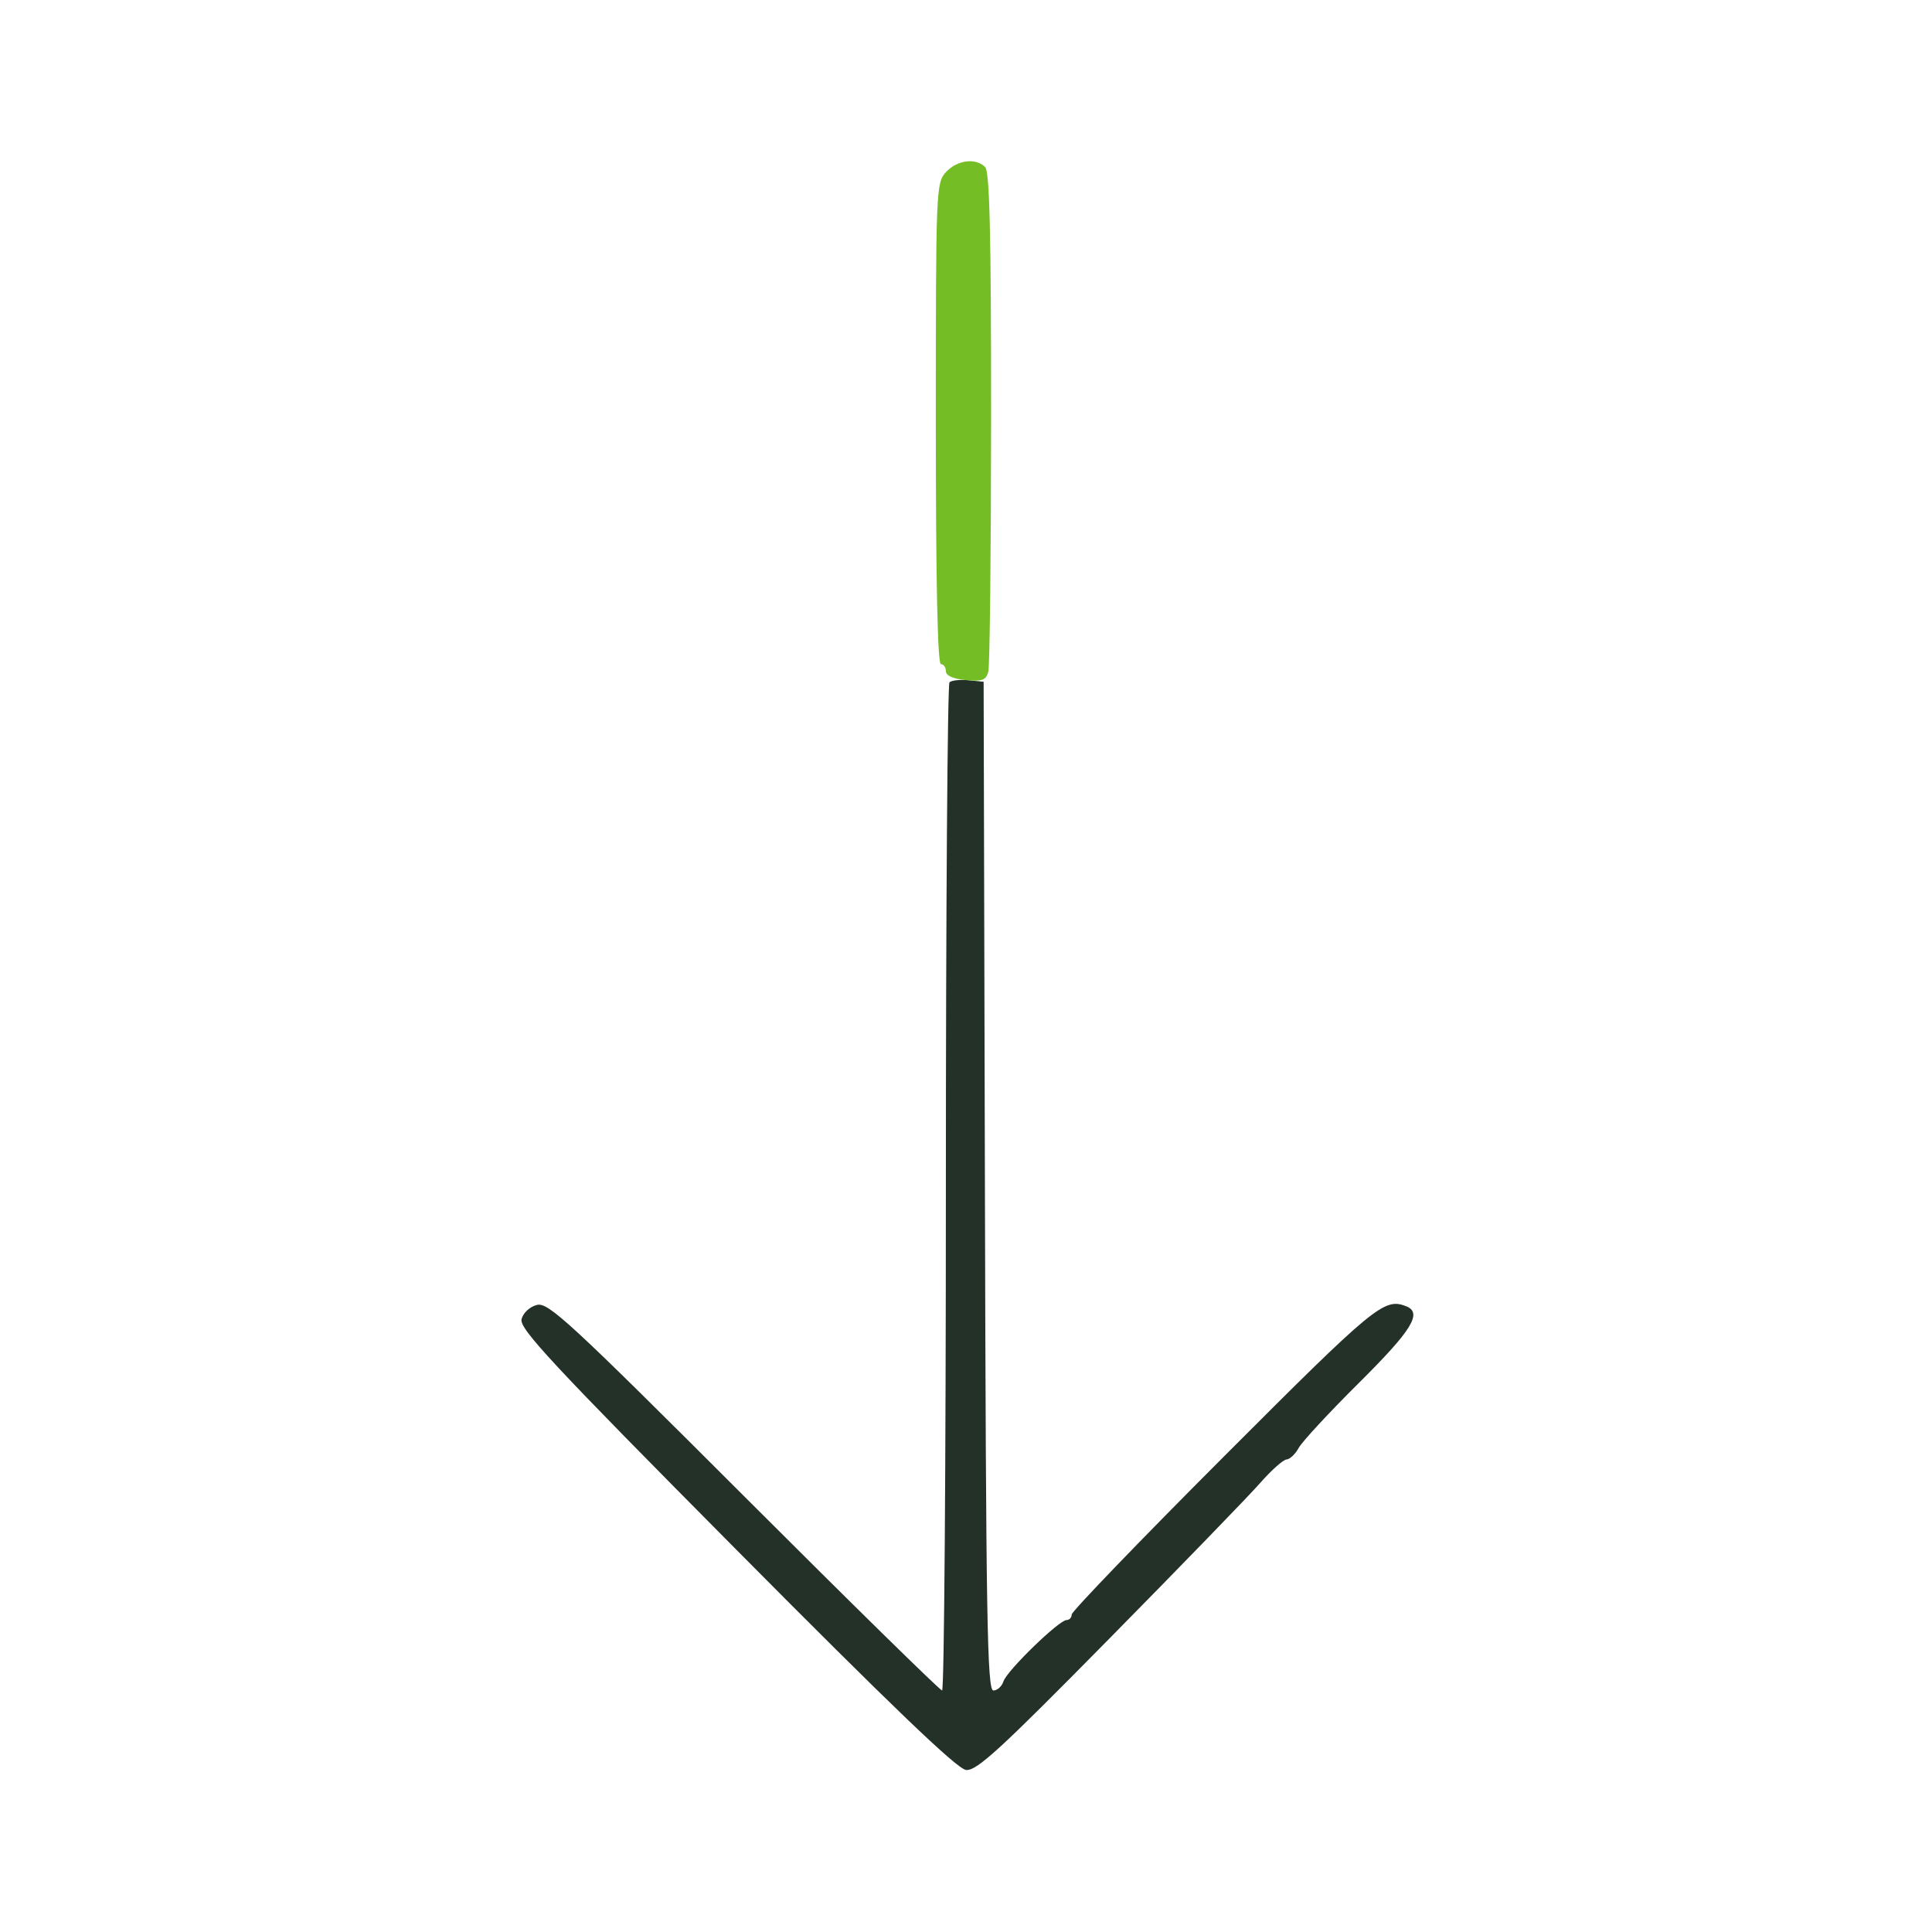
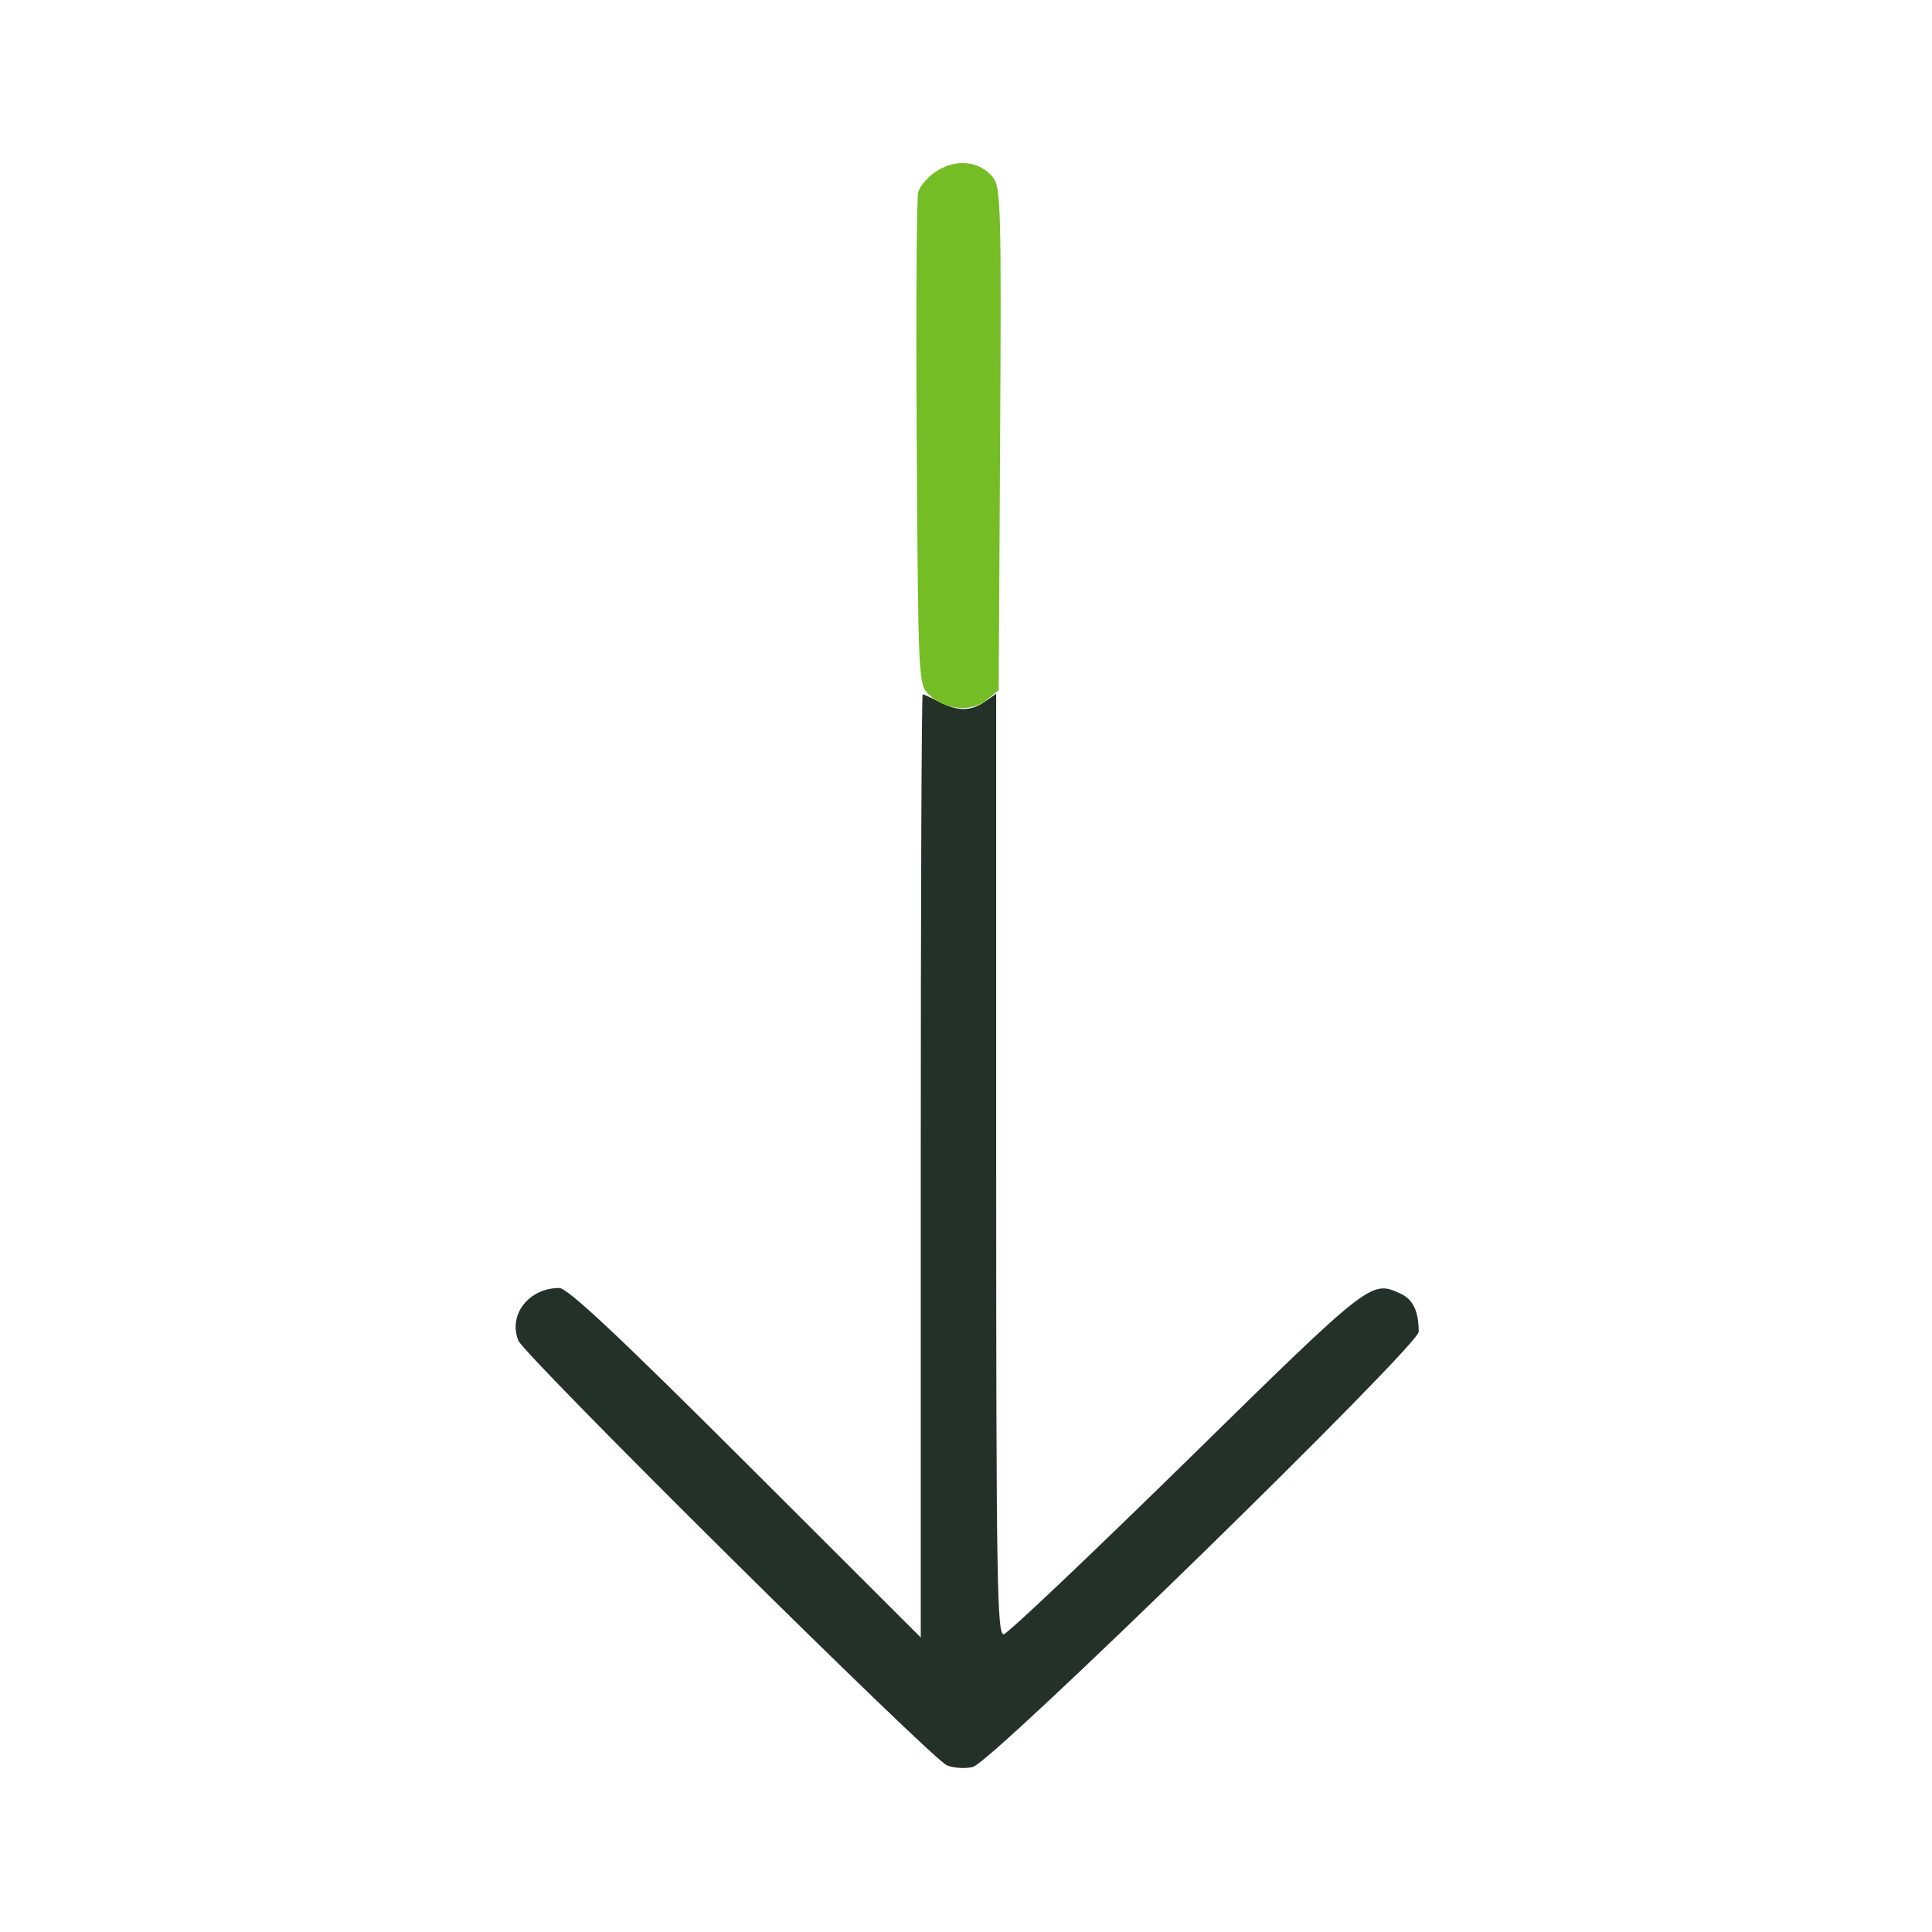
<svg xmlns="http://www.w3.org/2000/svg" class="smart-icon module-icon__svg" data-icon="arrow-down" viewBox="0 0 24 24" width="24" height="24" fill="#243128" stroke="none" aria-hidden="true" focusable="false">
-   <path fill-rule="evenodd" d="M 11.795 8.476 C 11.77 8.501, 11.75 11.329, 11.75 14.76 C 11.75 18.192, 11.729 21, 11.703 21 C 11.678 21, 10.57 19.913, 9.242 18.585 C 7.08 16.424, 6.81 16.175, 6.671 16.21 C 6.582 16.232, 6.499 16.308, 6.479 16.387 C 6.448 16.504, 6.859 16.945, 9.143 19.247 C 11.072 21.191, 11.888 21.974, 12 21.987 C 12.131 22.002, 12.42 21.737, 13.781 20.355 C 14.675 19.448, 15.519 18.577, 15.656 18.42 C 15.794 18.263, 15.94 18.133, 15.982 18.13 C 16.024 18.127, 16.091 18.063, 16.132 17.988 C 16.172 17.912, 16.51 17.547, 16.884 17.176 C 17.545 16.519, 17.675 16.306, 17.464 16.225 C 17.193 16.122, 17.077 16.217, 15.21 18.087 C 14.166 19.132, 13.313 20.018, 13.313 20.056 C 13.313 20.094, 13.284 20.125, 13.249 20.125 C 13.155 20.125, 12.507 20.755, 12.465 20.887 C 12.445 20.949, 12.389 21, 12.34 21 C 12.263 21, 12.248 20.114, 12.235 14.734 L 12.219 8.469 12.029 8.45 C 11.925 8.44, 11.819 8.452, 11.795 8.476" />
+   <path fill-rule="evenodd" d="M11.438 14.483 L11.438 20.341 9.264 18.171 C7.686 16.596 7.051 16 6.948 16 C6.569 16 6.31 16.332 6.439 16.653 C6.516 16.843 11.579 21.86 11.765 21.931 C11.854 21.965 11.998 21.973 12.087 21.949 C12.332 21.884 17.625 16.716 17.624 16.543 C17.623 16.287 17.552 16.14 17.398 16.07 C17.029 15.902 17.036 15.897 14.748 18.141 C13.547 19.318 12.522 20.29 12.47 20.301 C12.386 20.319 12.375 19.662 12.375 14.47 L12.375 8.618 12.236 8.715 C12.062 8.837 11.894 8.838 11.665 8.718 C11.566 8.667 11.475 8.625 11.462 8.625 C11.448 8.625 11.438 11.261 11.438 14.483" />
  <g data-icon-accent="" fill="#75BD25">
-     <path fill-rule="evenodd" d="M 11.752 2.137 C 11.628 2.271, 11.625 2.341, 11.625 5.262 C 11.625 7.212, 11.647 8.25, 11.688 8.25 C 11.722 8.25, 11.75 8.289, 11.75 8.337 C 11.75 8.393, 11.838 8.433, 11.996 8.448 C 12.202 8.467, 12.249 8.45, 12.277 8.345 C 12.296 8.276, 12.311 6.853, 12.312 5.184 C 12.312 2.907, 12.294 2.131, 12.238 2.075 C 12.12 1.958, 11.892 1.987, 11.752 2.137" />
+     <path fill-rule="evenodd" d="M11.642 2.121 C11.531 2.19 11.425 2.31 11.406 2.389 C11.386 2.467 11.378 3.873 11.388 5.514 C11.406 8.43 11.409 8.499 11.535 8.625 C11.728 8.818 12.062 8.852 12.251 8.699 L12.406 8.574 12.424 5.452 C12.44 2.538 12.433 2.322 12.33 2.197 C12.167 2.001 11.885 1.97 11.642 2.121" />
  </g>
</svg>
